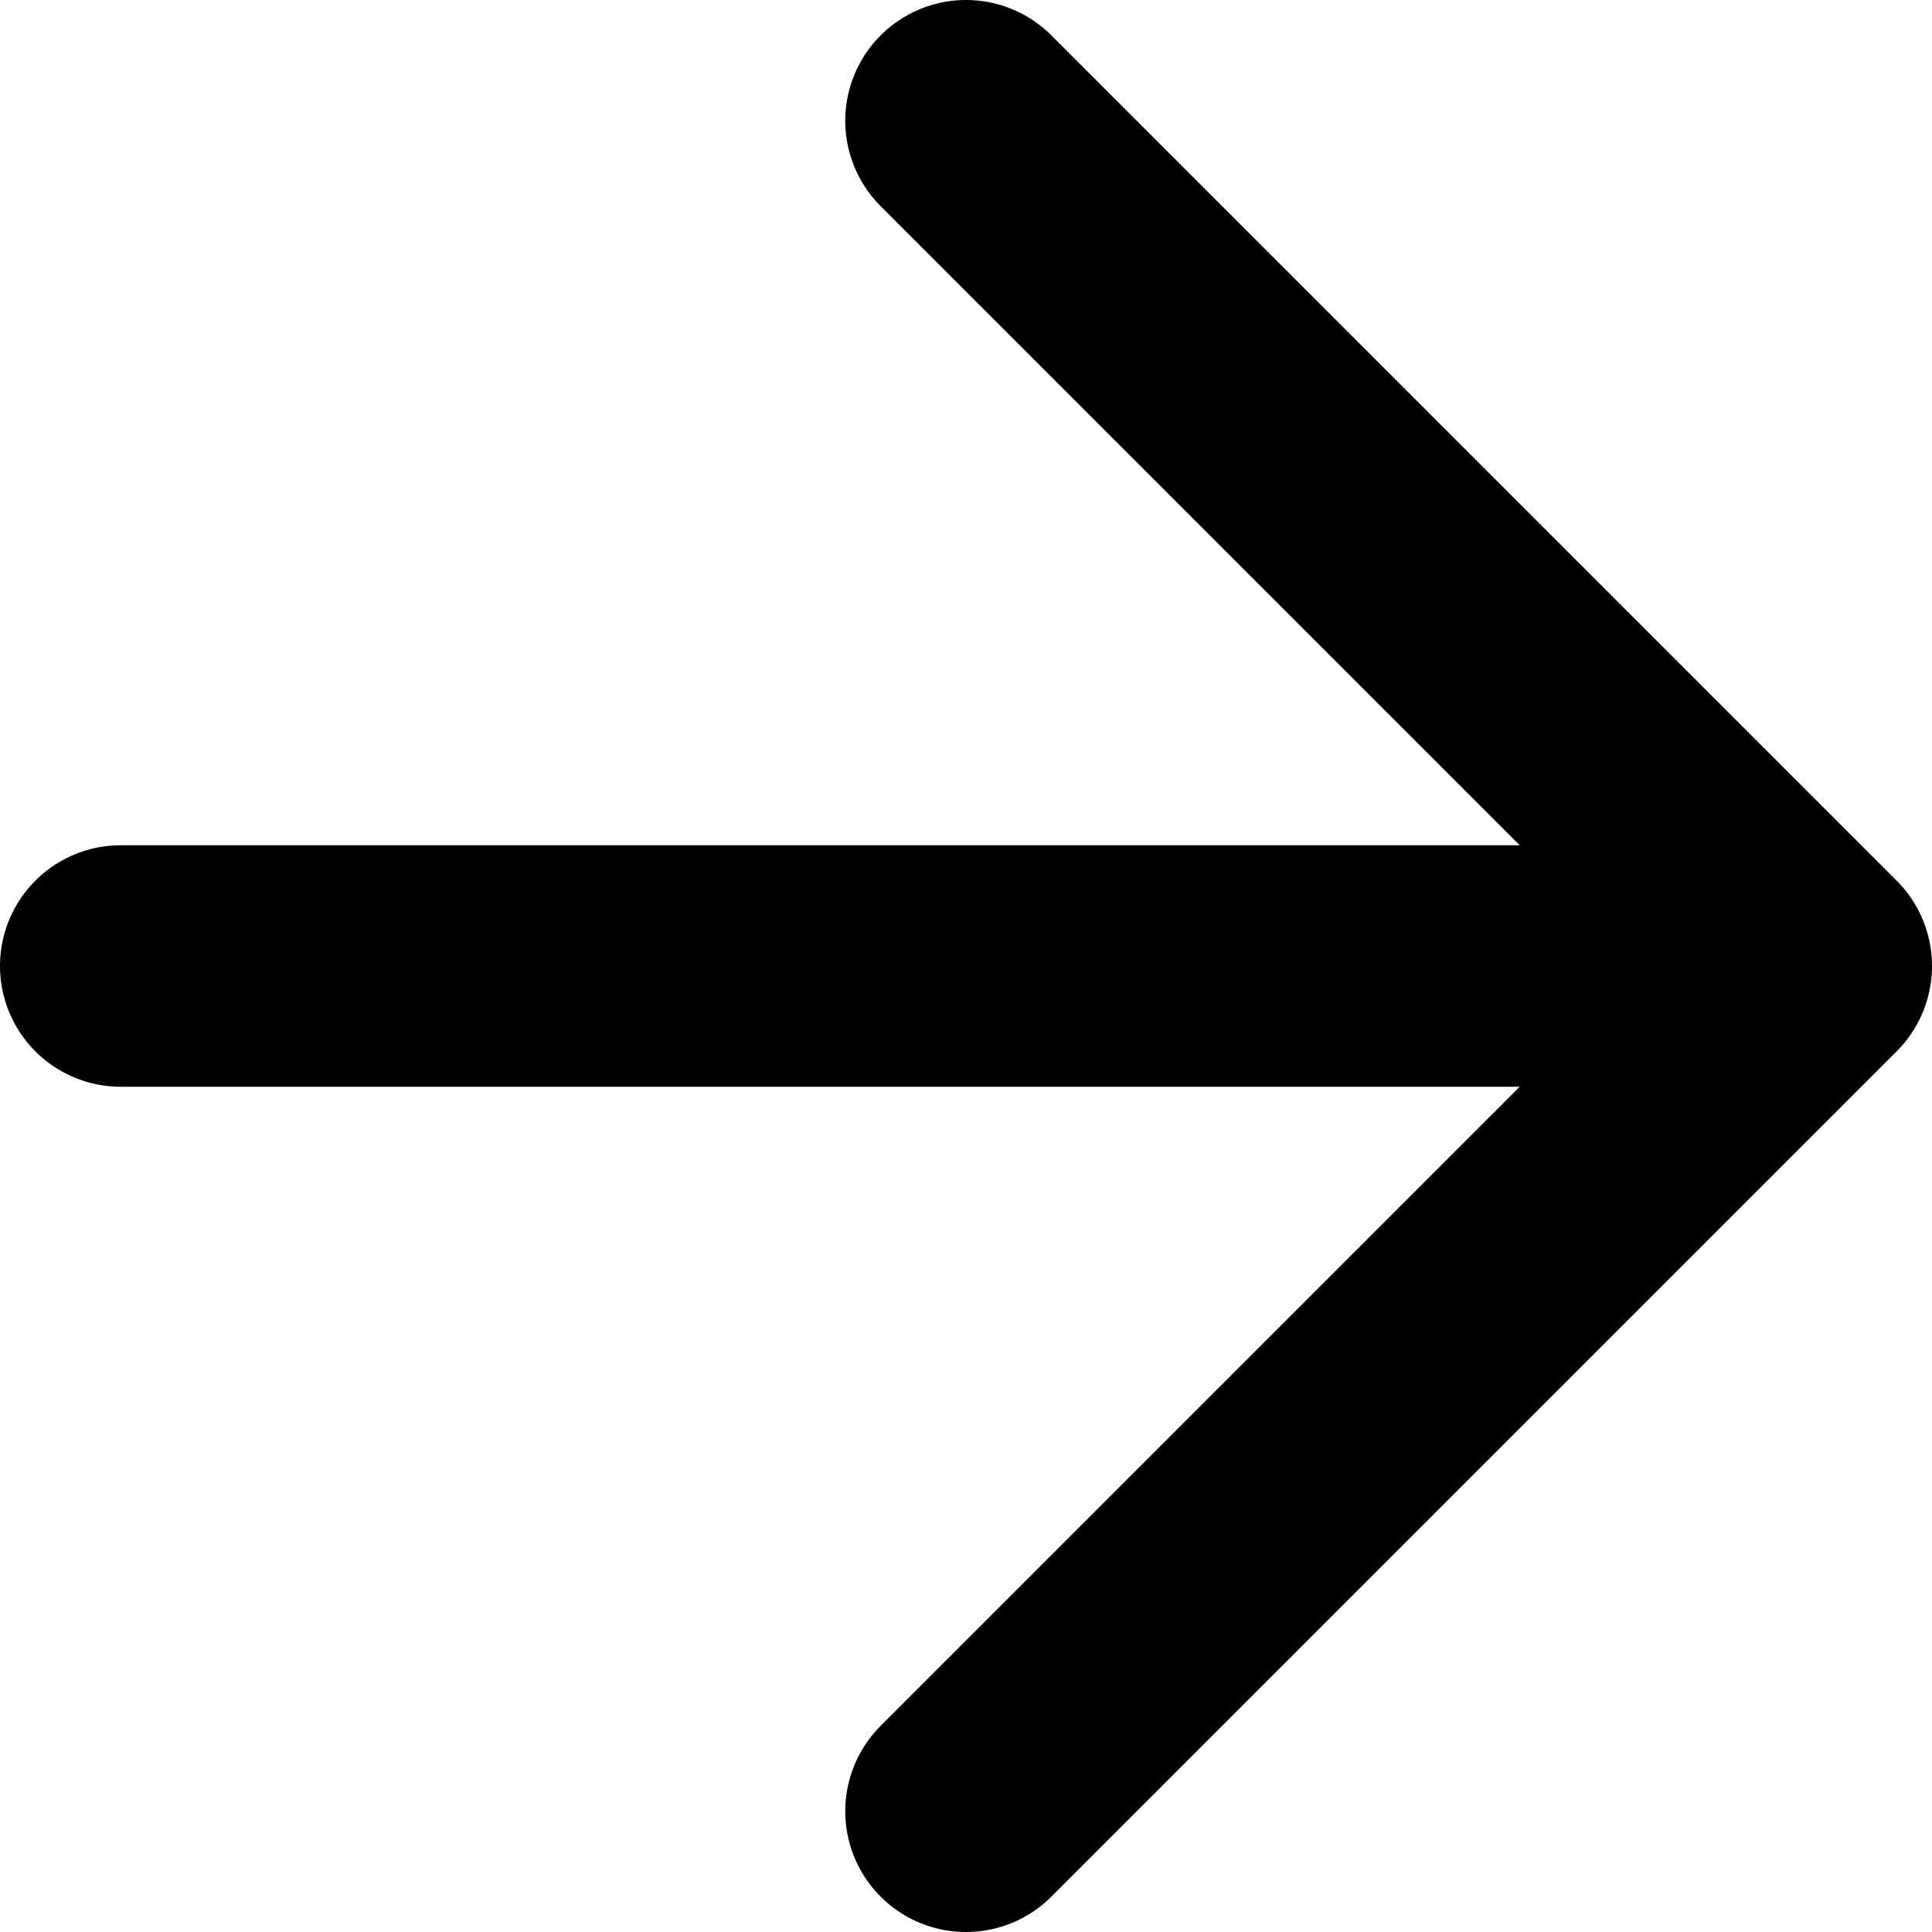
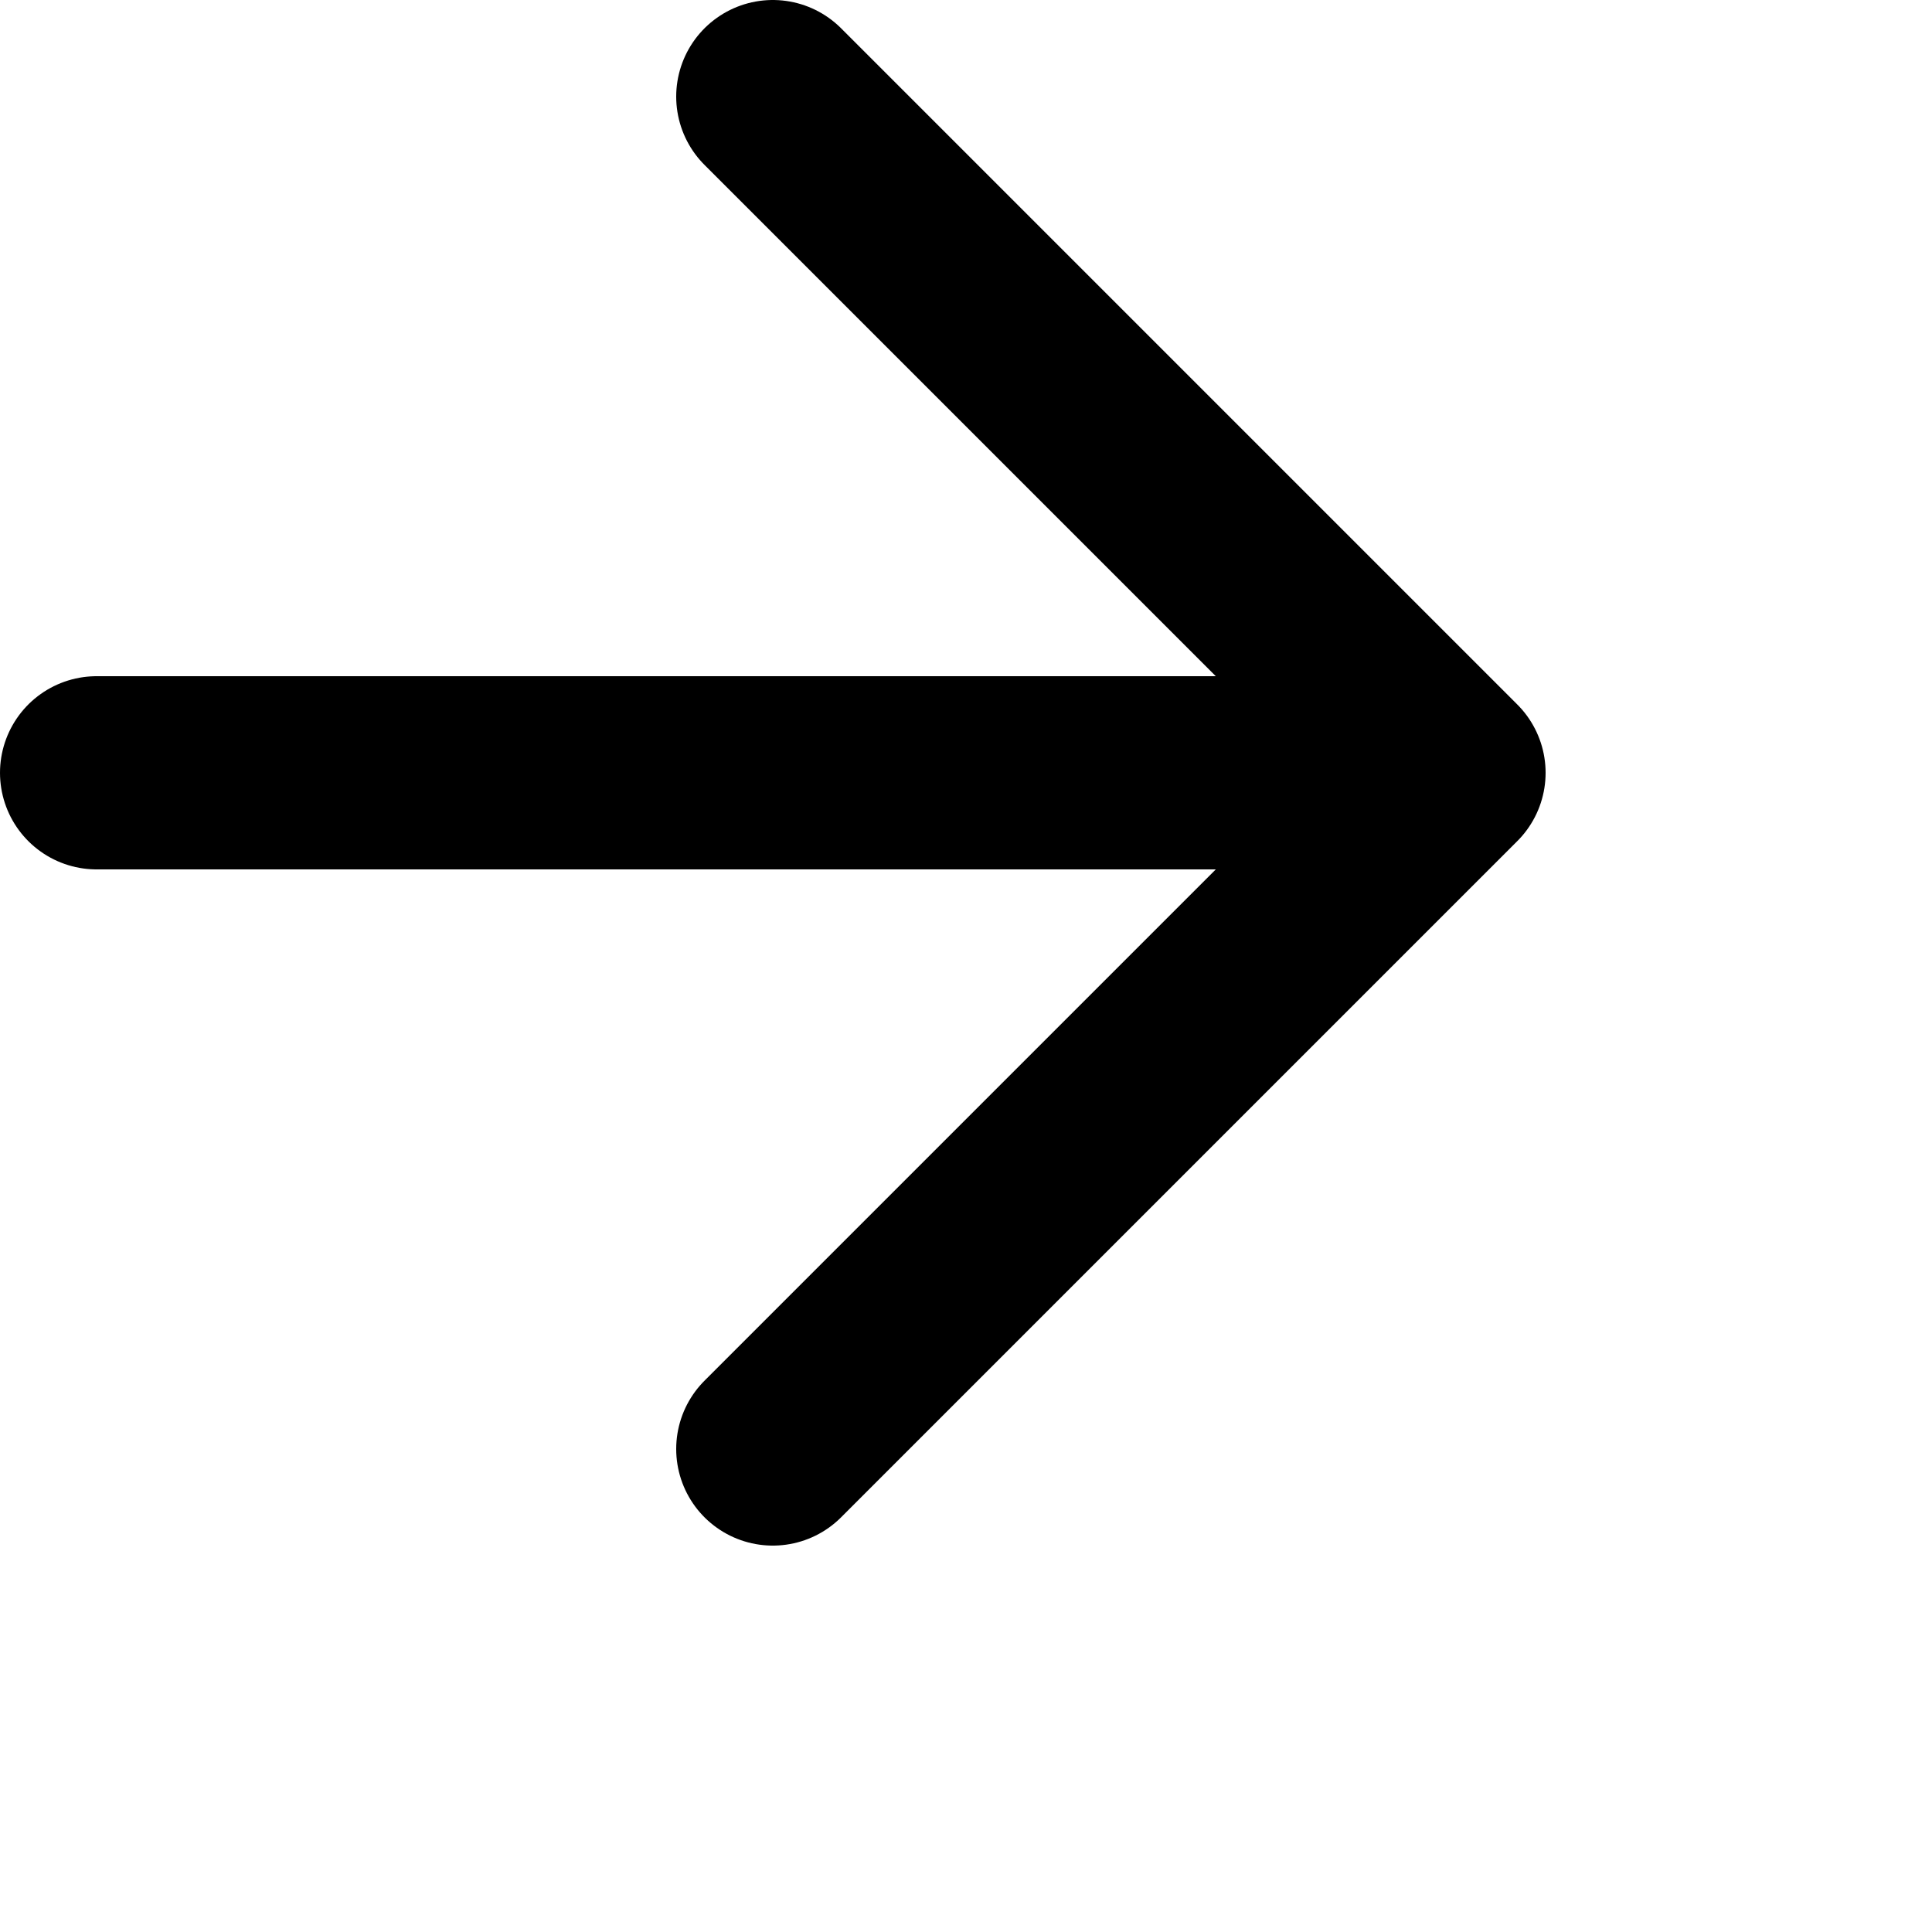
- <svg xmlns="http://www.w3.org/2000/svg" width="16" height="16" viewBox="0 0 16 16" fill="none">
+ <svg xmlns="http://www.w3.org/2000/svg" width="20" height="20" viewBox="0 0 20 20" fill="none">
  <path d="M1 8H15M15 8L8 1M15 8L8 15" stroke="currentColor" stroke-width="2" stroke-linecap="round" stroke-linejoin="round" />
</svg>
